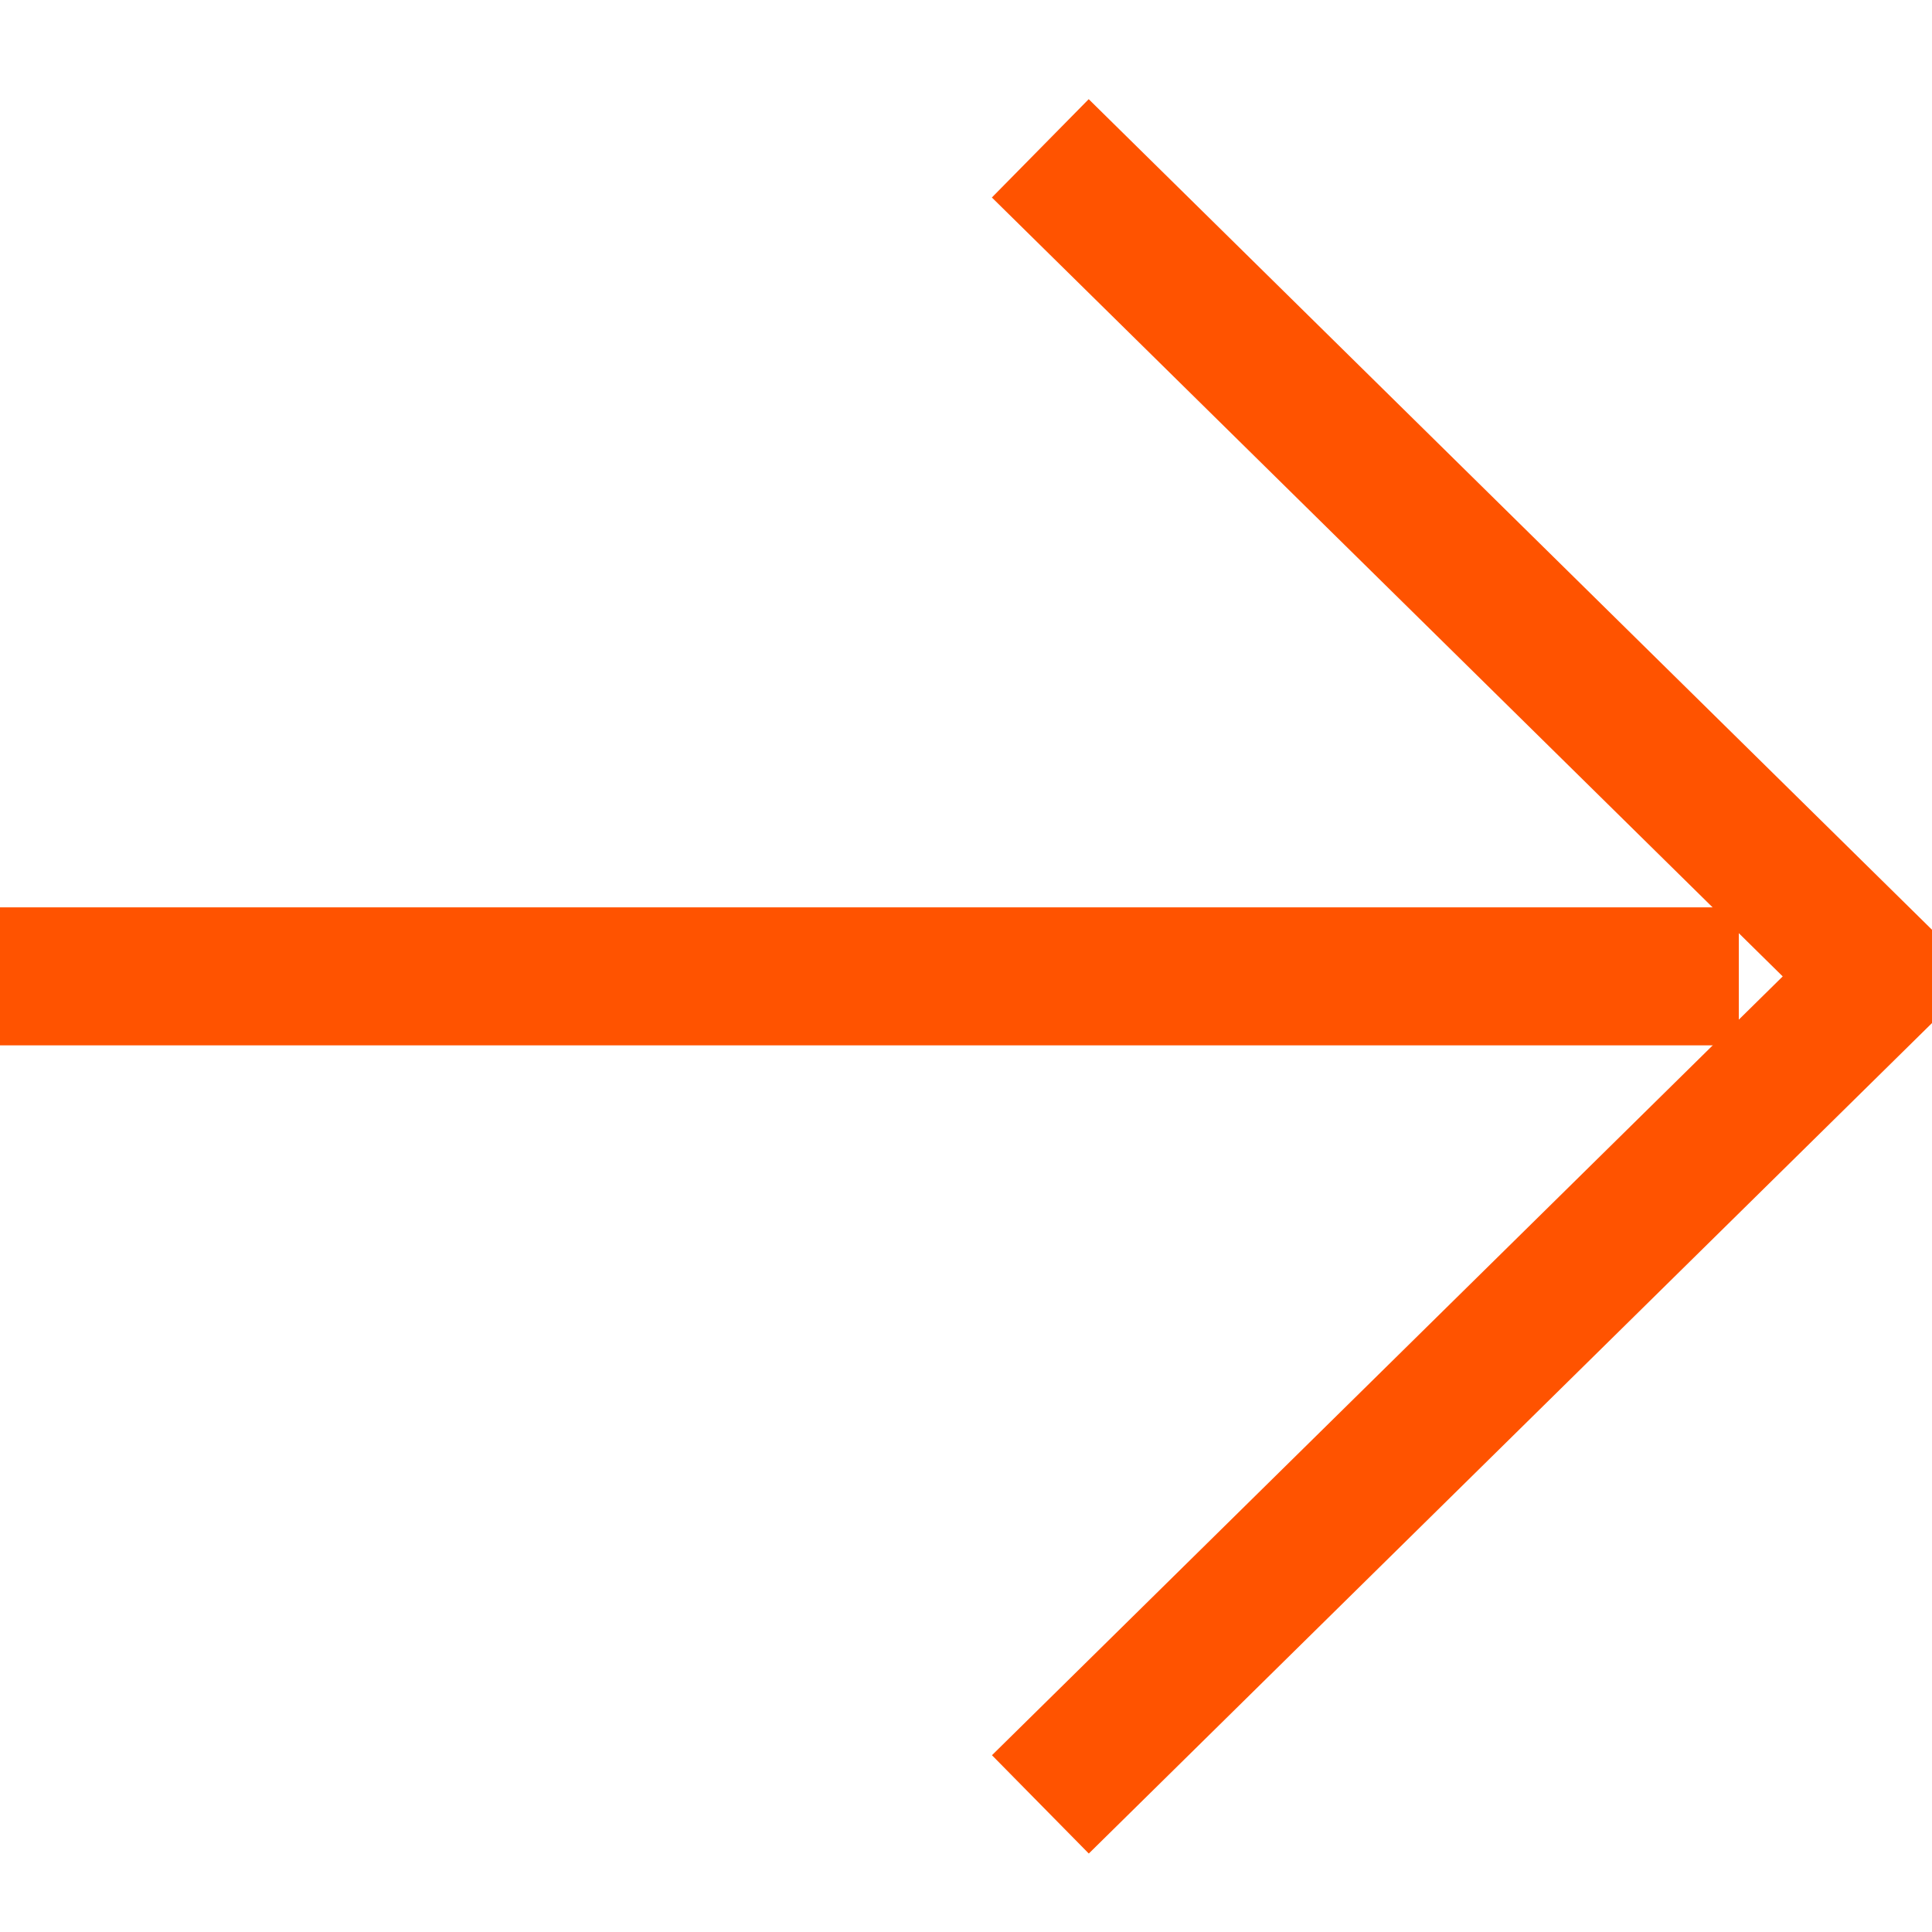
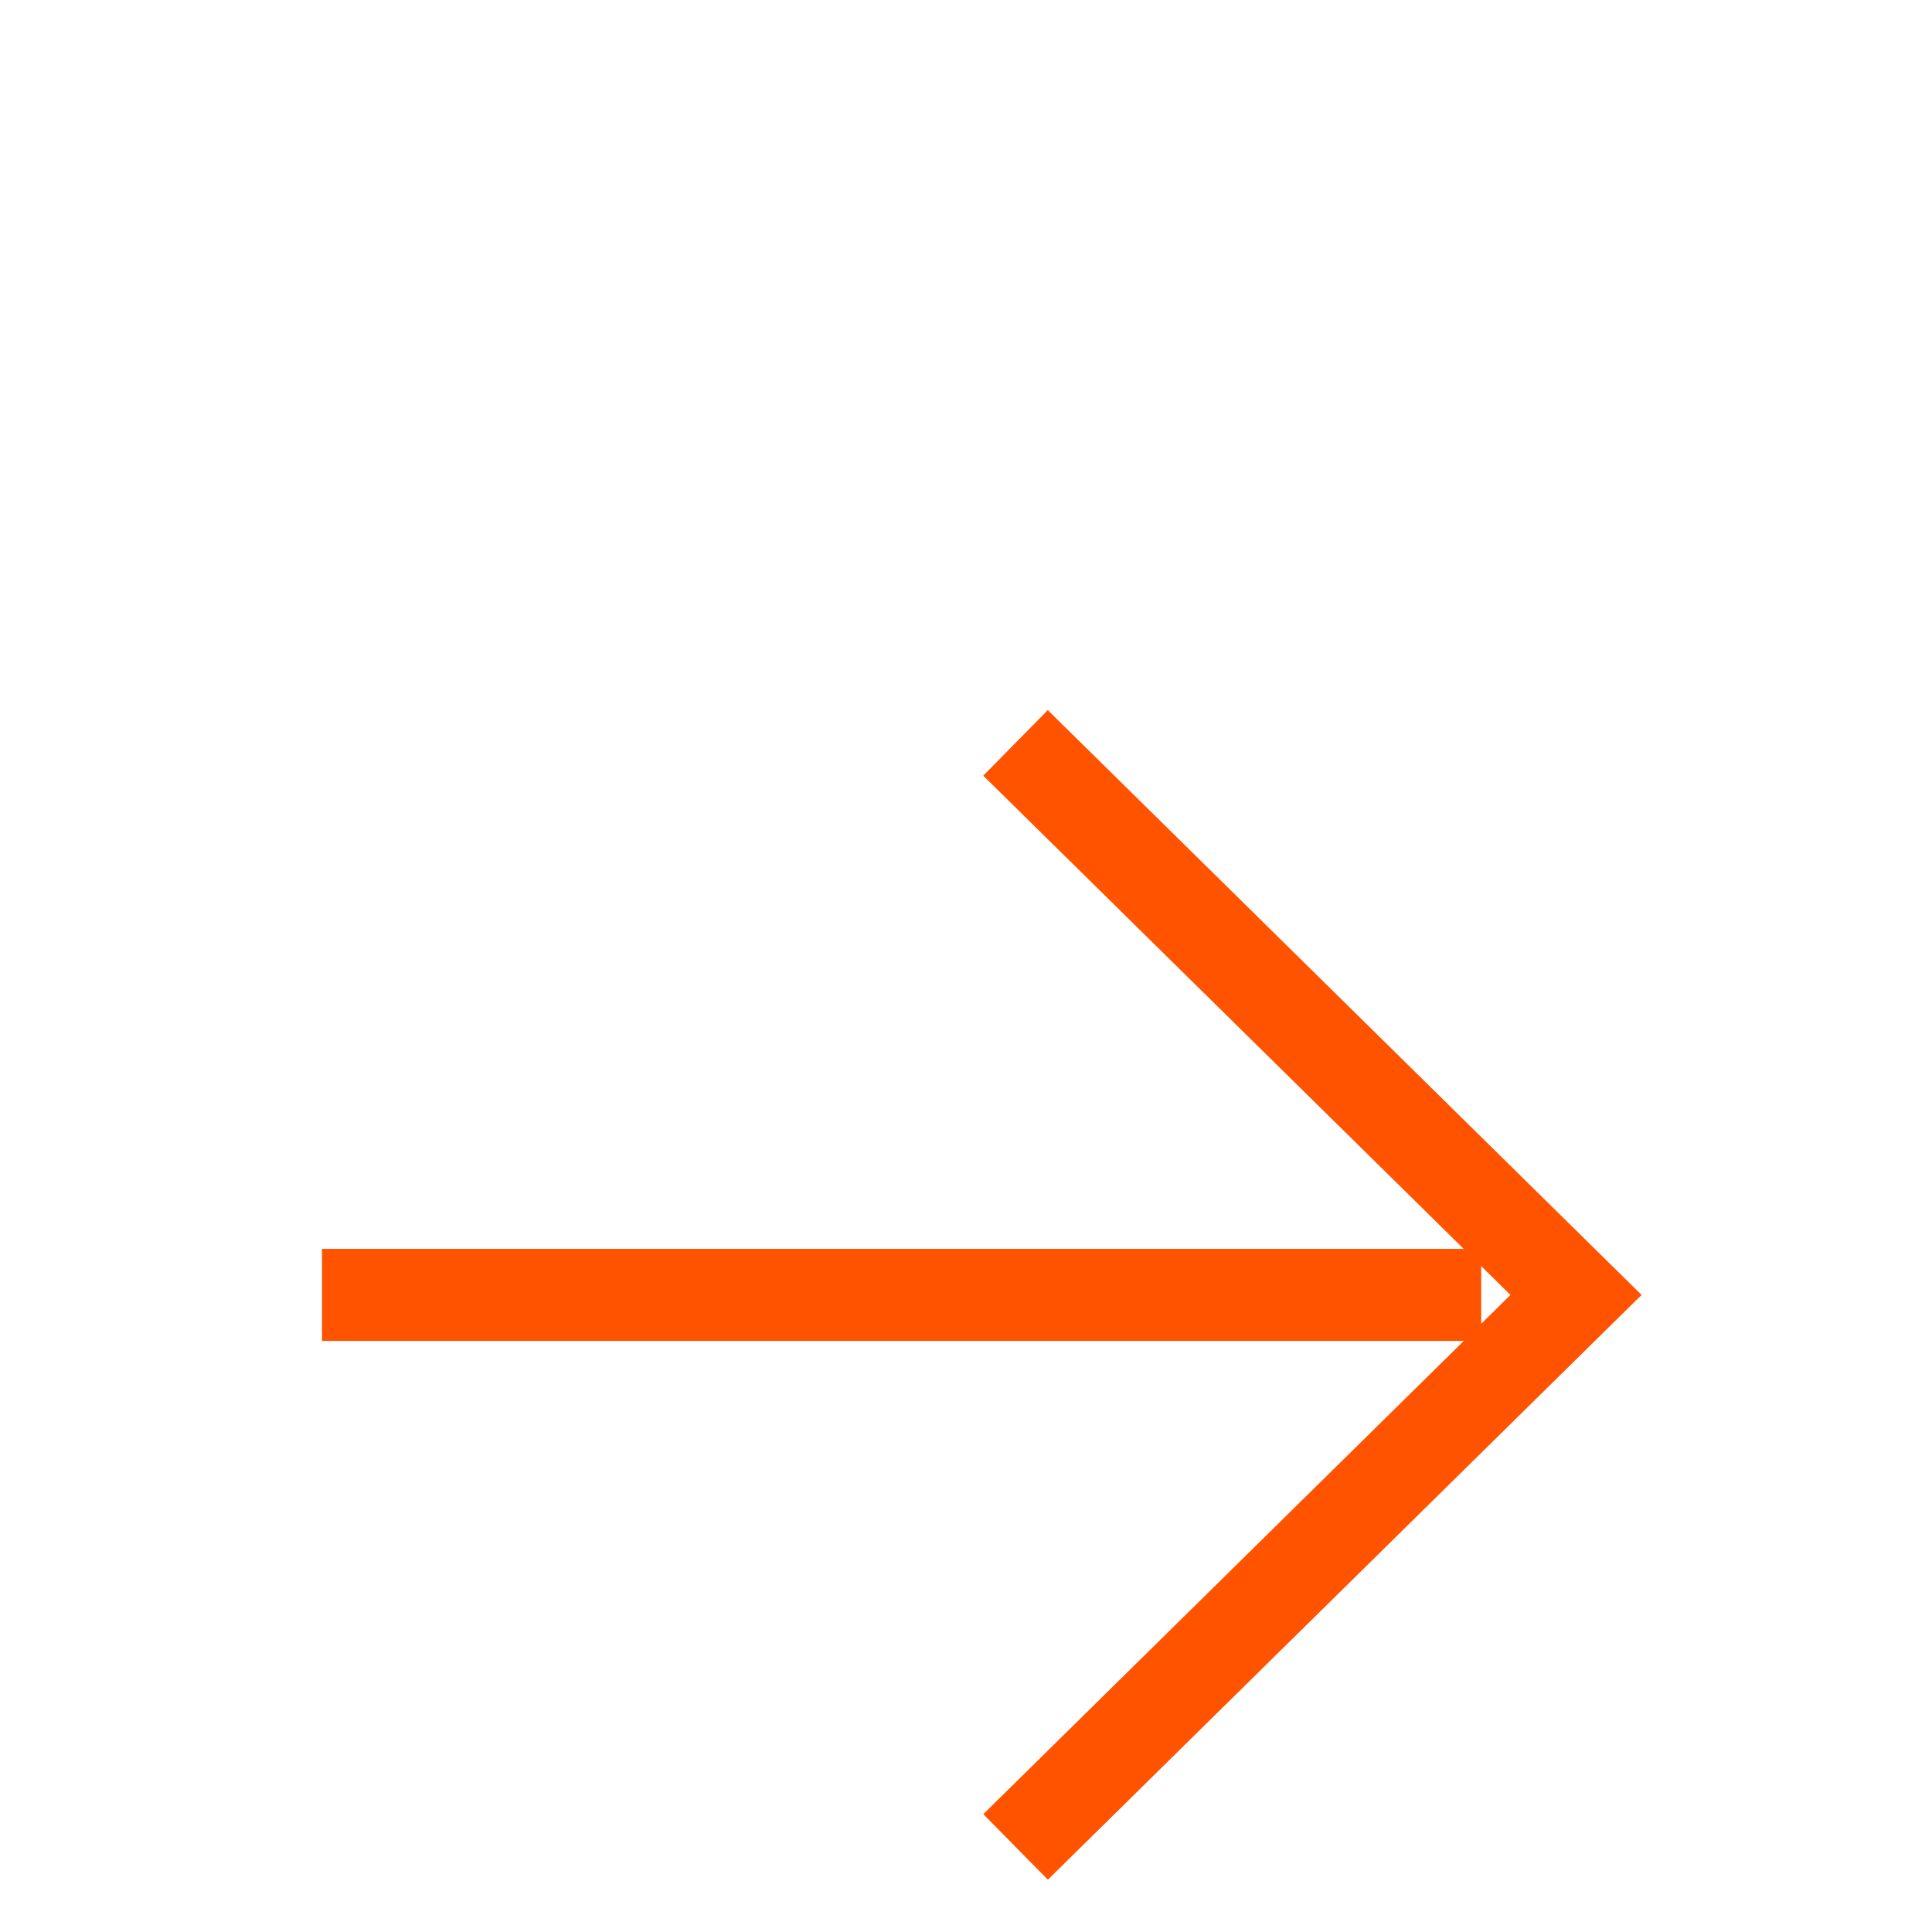
- <svg xmlns="http://www.w3.org/2000/svg" width="14px" height="14px" viewBox="0 0 14 14" version="1.1">
+ <svg xmlns="http://www.w3.org/2000/svg" width="21px" height="21px" viewBox="0 -7 14 21" version="1.1">
  <g id="01_Design" stroke="none" stroke-width="1" fill="none" fill-rule="evenodd">
    <g id="05_Reisepass_beantragen_01" transform="translate(-497, -152)" stroke="#FF5300">
      <g id="Group-11" transform="translate(232, 143)">
        <g id="Group" transform="translate(265, 9)">
          <polyline id="Path-Copy" transform="translate(7.58446, 7.075166) rotate(-315) translate(-7.58446, -7.075166) " points="3.309 2.865 11.86 2.8 11.795 11.35" />
          <line x1="12.6" y1="7.075" x2="1.97591943e-14" y2="7.075" id="Line-3" />
        </g>
      </g>
    </g>
  </g>
</svg>
